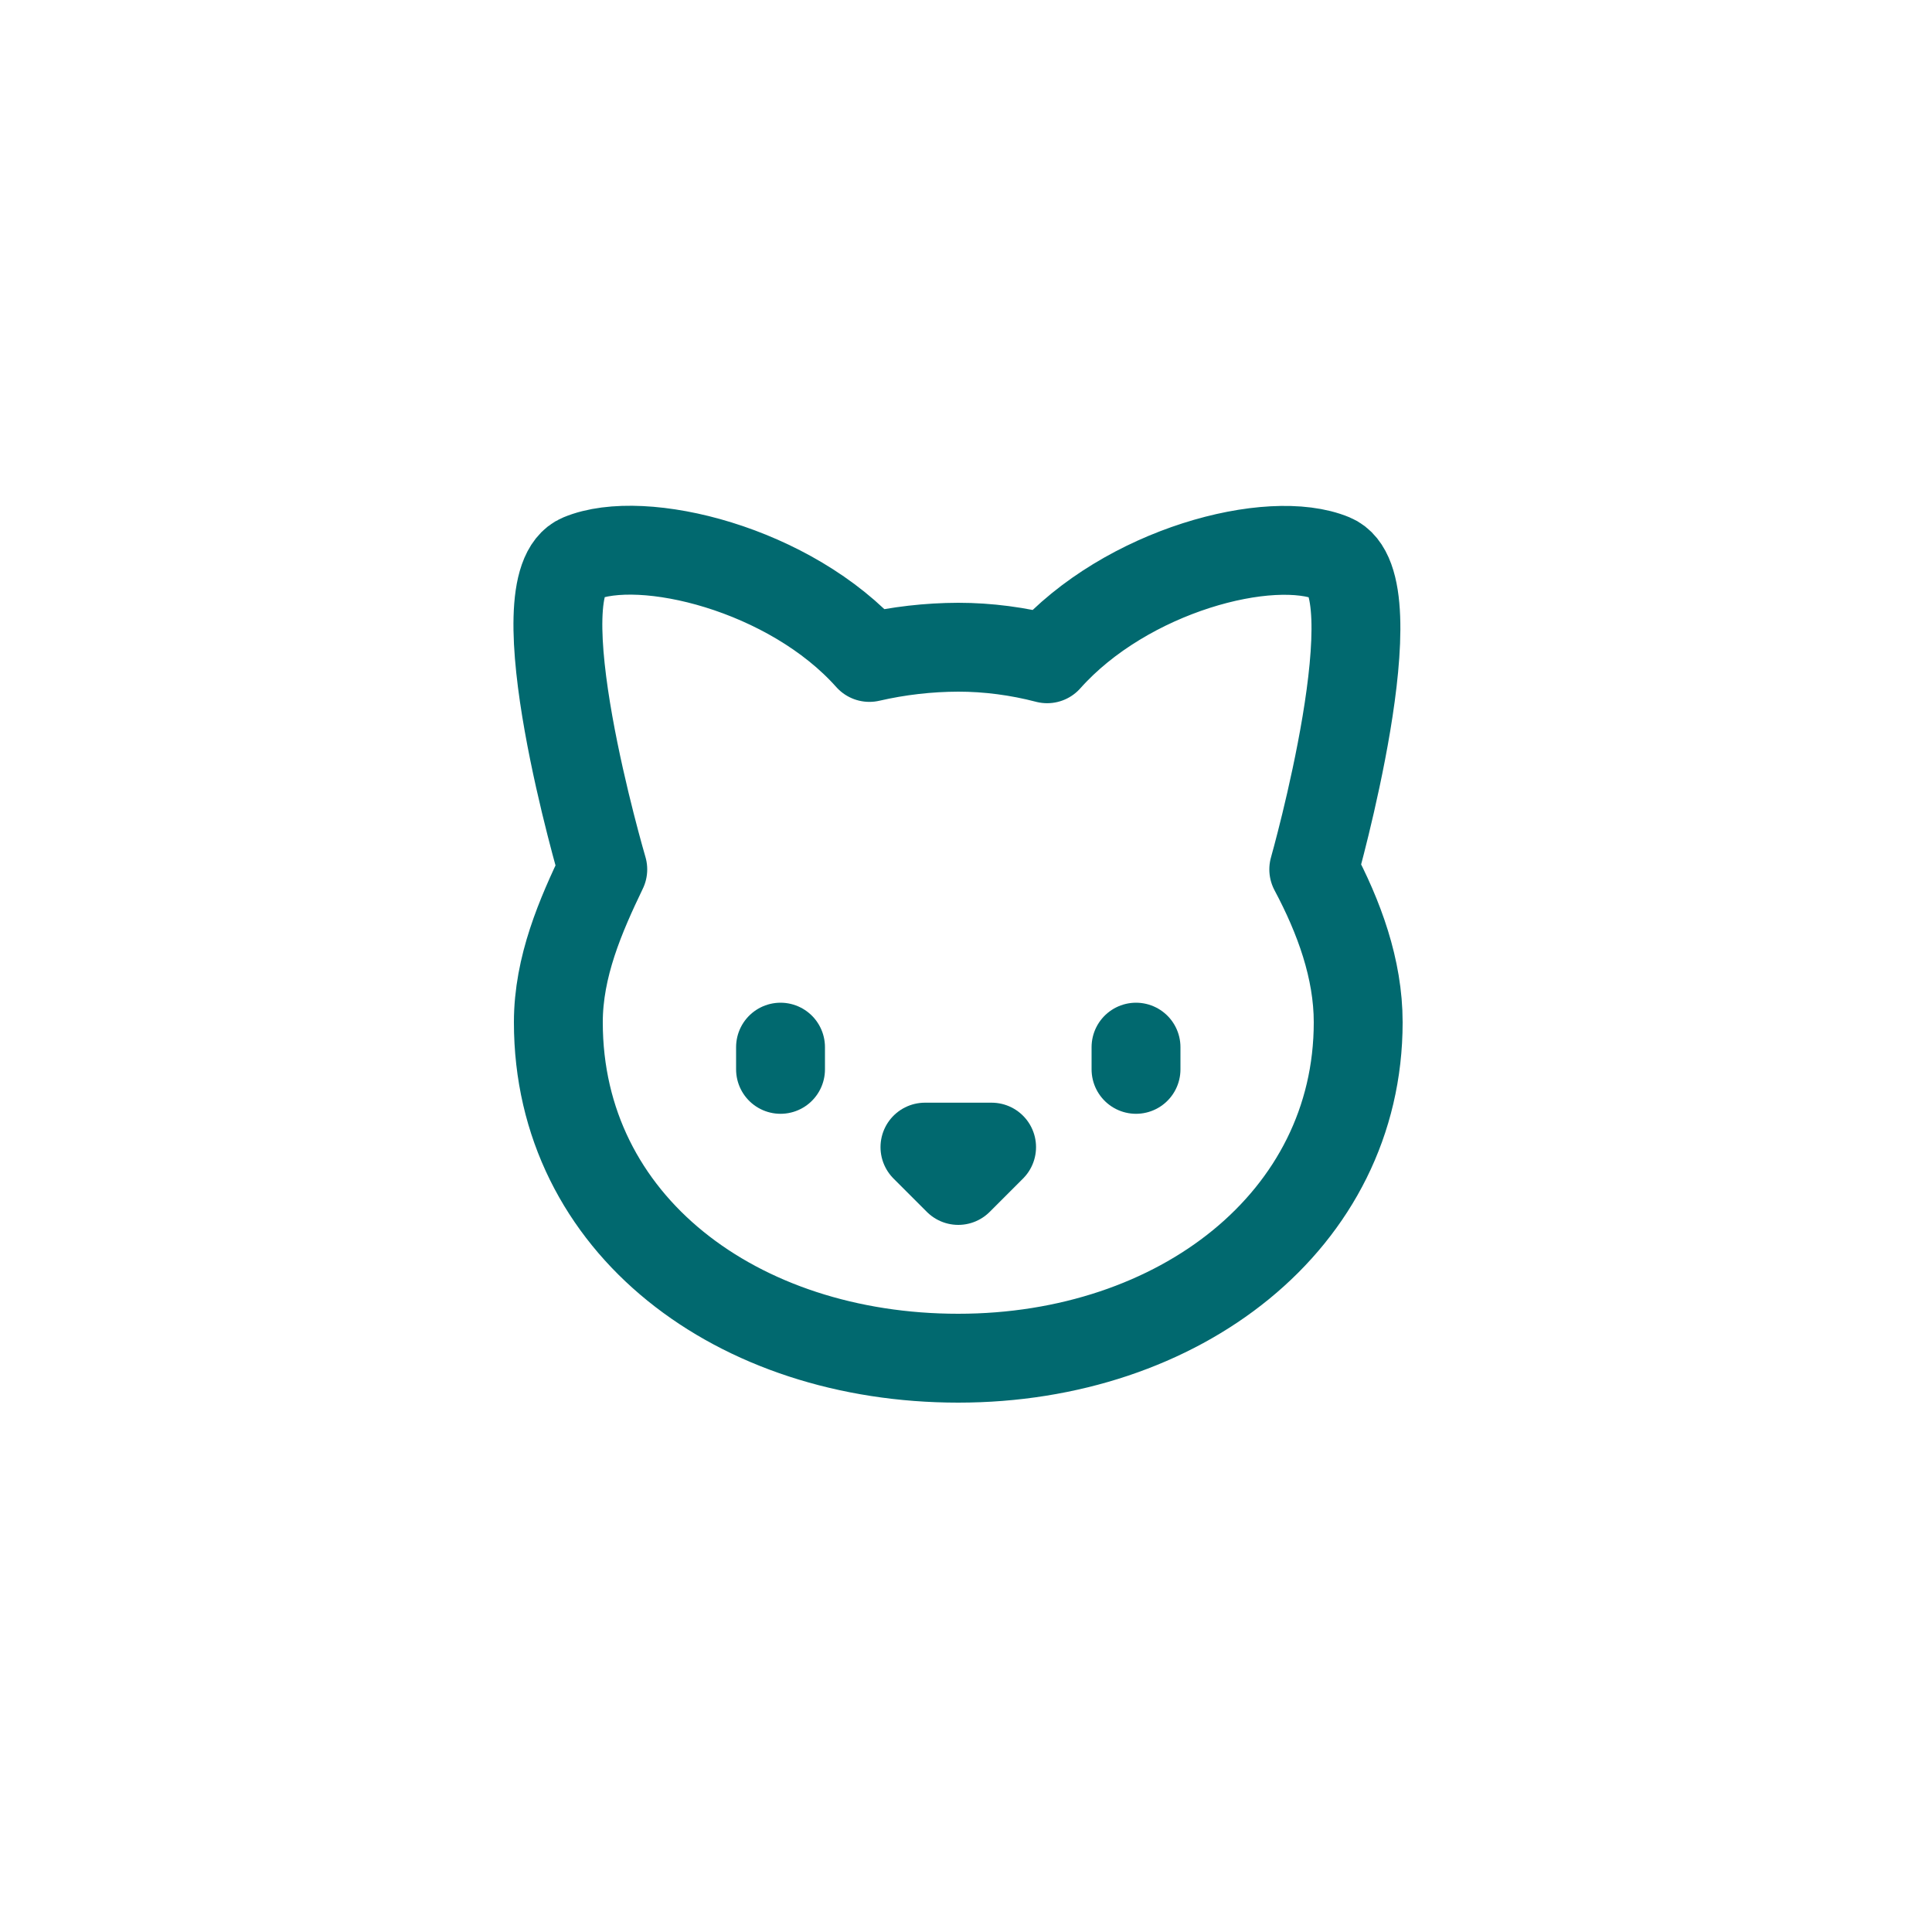
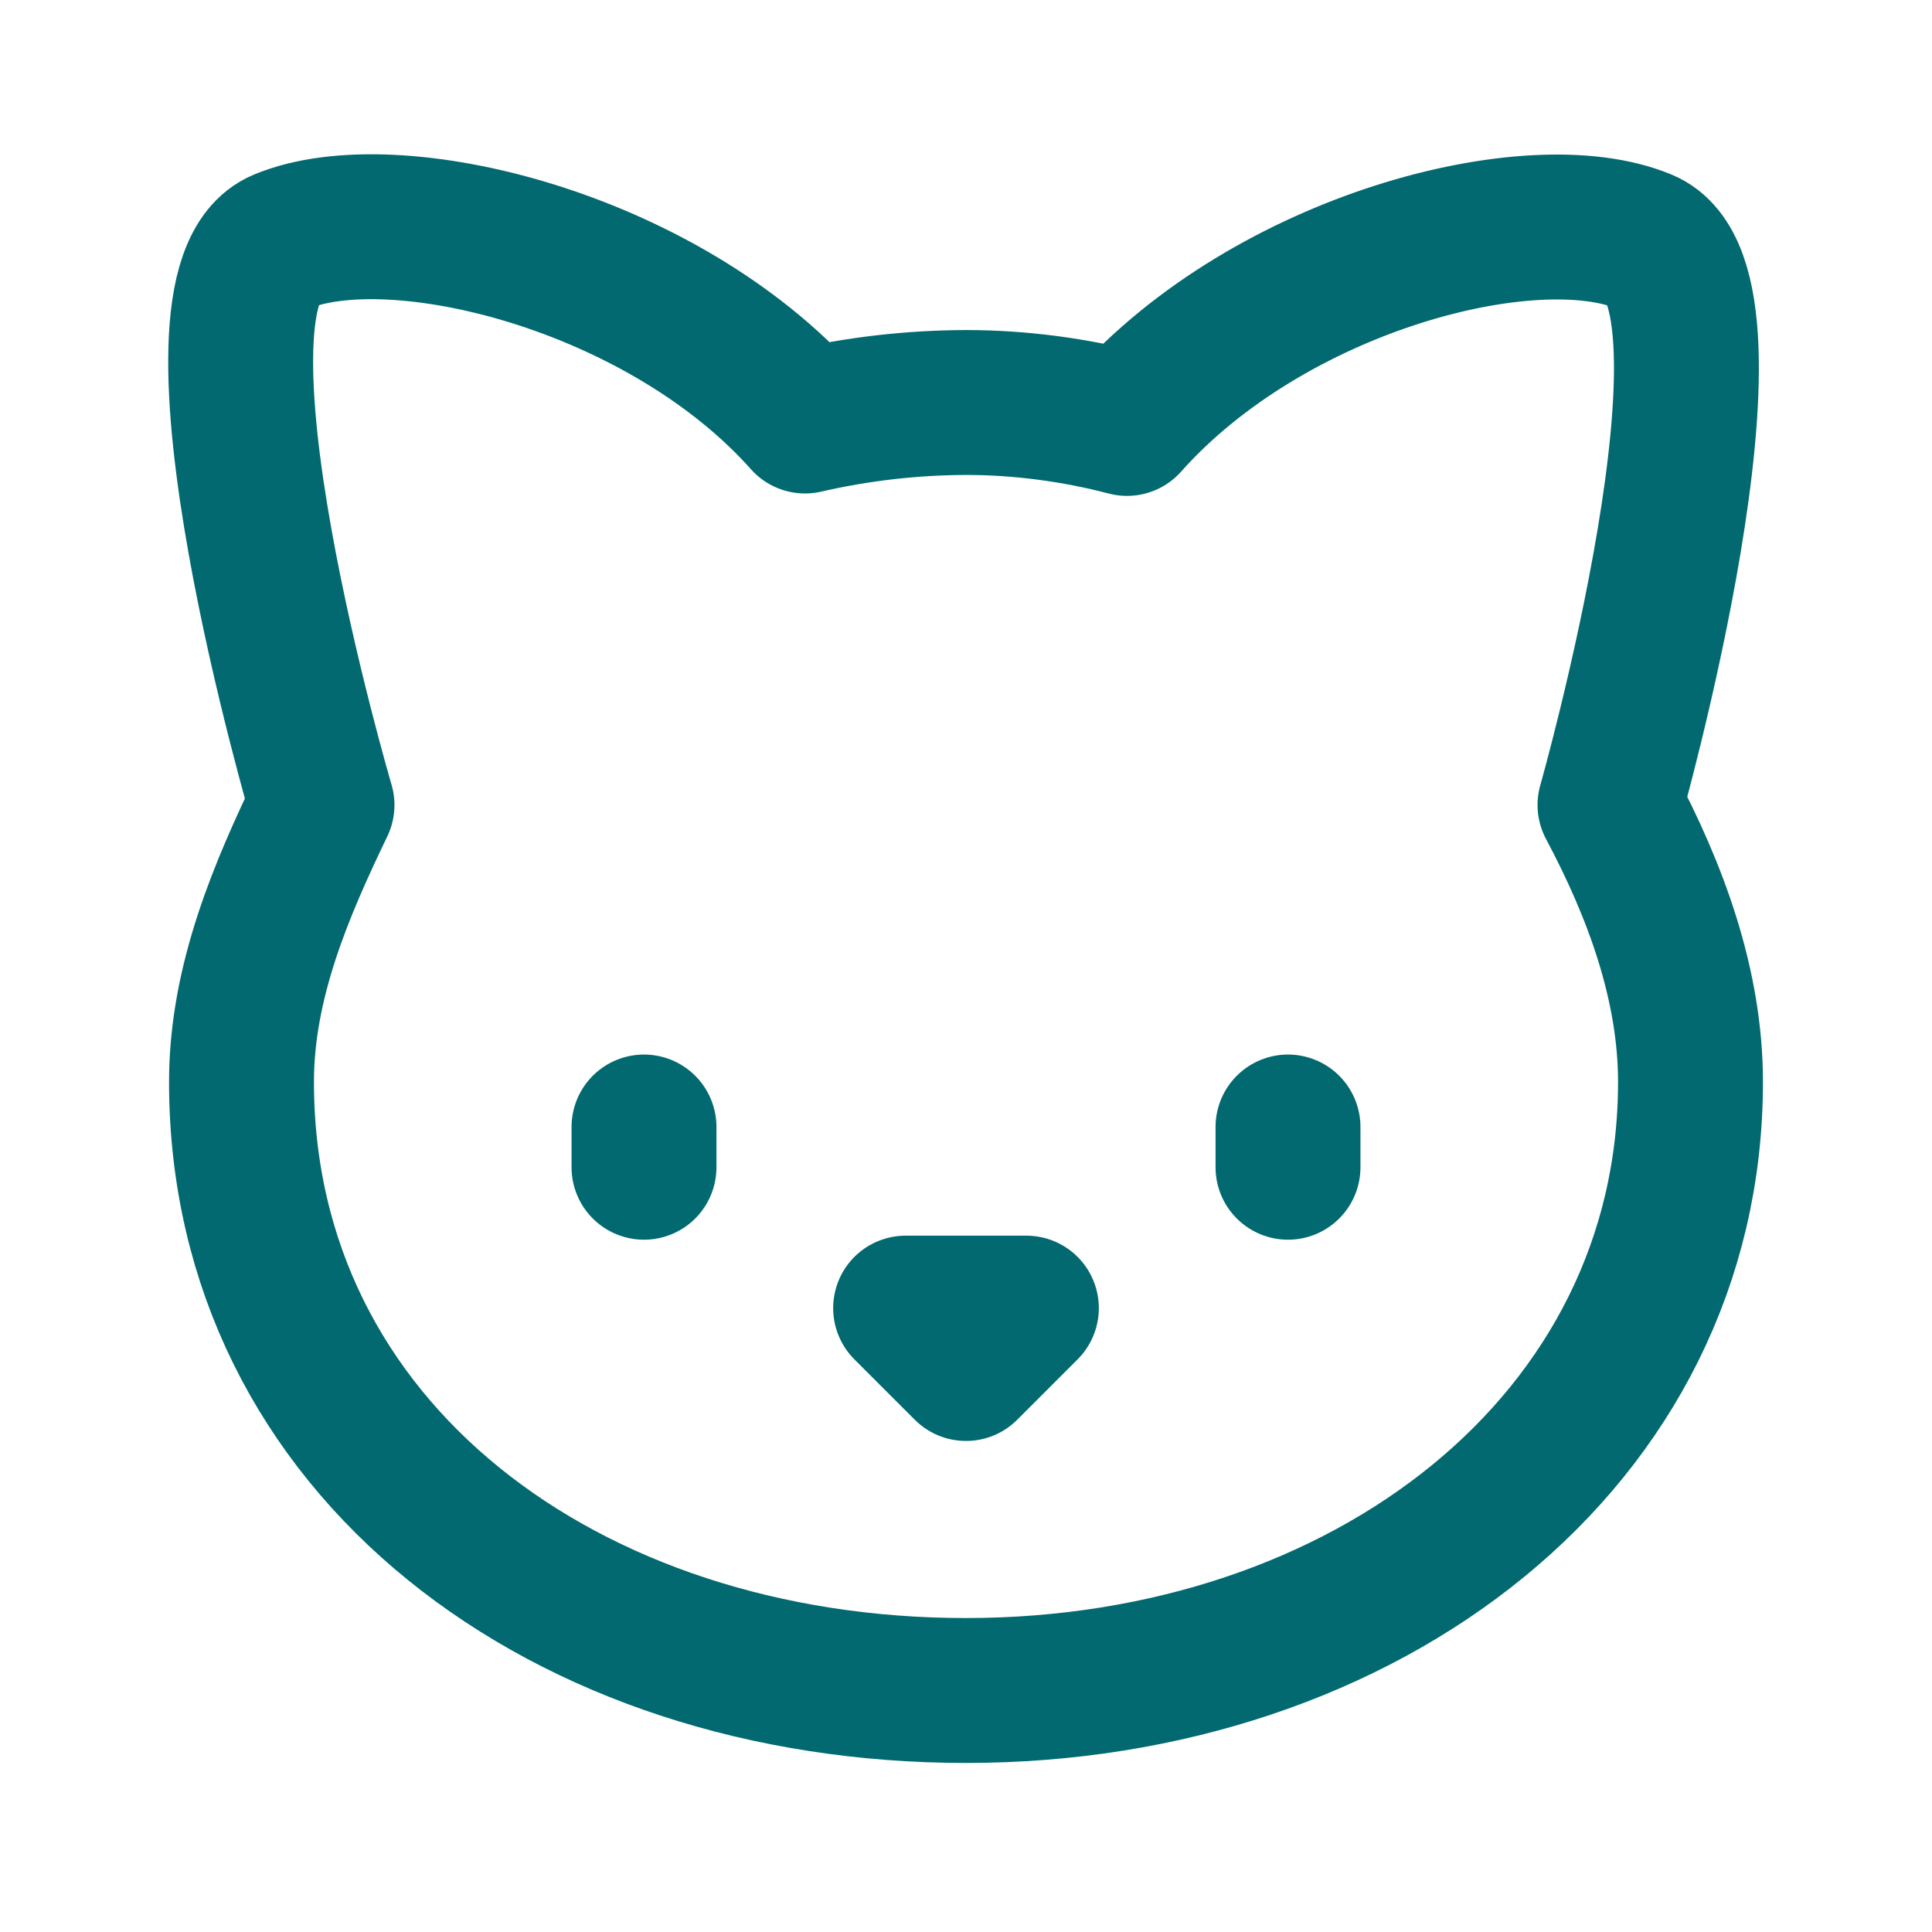
- <svg xmlns="http://www.w3.org/2000/svg" viewBox="0 0 100 100">
-   <g transform="translate(22, 22) scale(2.3)" fill="none" stroke="#01696f" stroke-width="2" stroke-linecap="round" stroke-linejoin="round">
+ <svg xmlns="http://www.w3.org/2000/svg" viewBox="0 0 24 24">
+   <g fill="none" stroke="#01696f" stroke-width="1.8" stroke-linecap="round" stroke-linejoin="round">
    <path d="M12 5c.67 0 1.35.09 2 .26 1.78-2 5.03-2.84 6.42-2.26 1.4.58-.42 7-.42 7 .57 1.07 1 2.24 1 3.44C21 17.9 16.97 21 12 21s-9-3-9-7.56c0-1.25.5-2.4 1-3.44 0 0-1.89-6.42-.5-7 1.39-.58 4.72.23 6.5 2.23A9.04 9.04 0 0 1 12 5Z" />
    <path d="M8 14v.5" />
    <path d="M16 14v.5" />
    <path d="M11.25 16.25h1.5L12 17l-.75-.75Z" />
  </g>
</svg>
